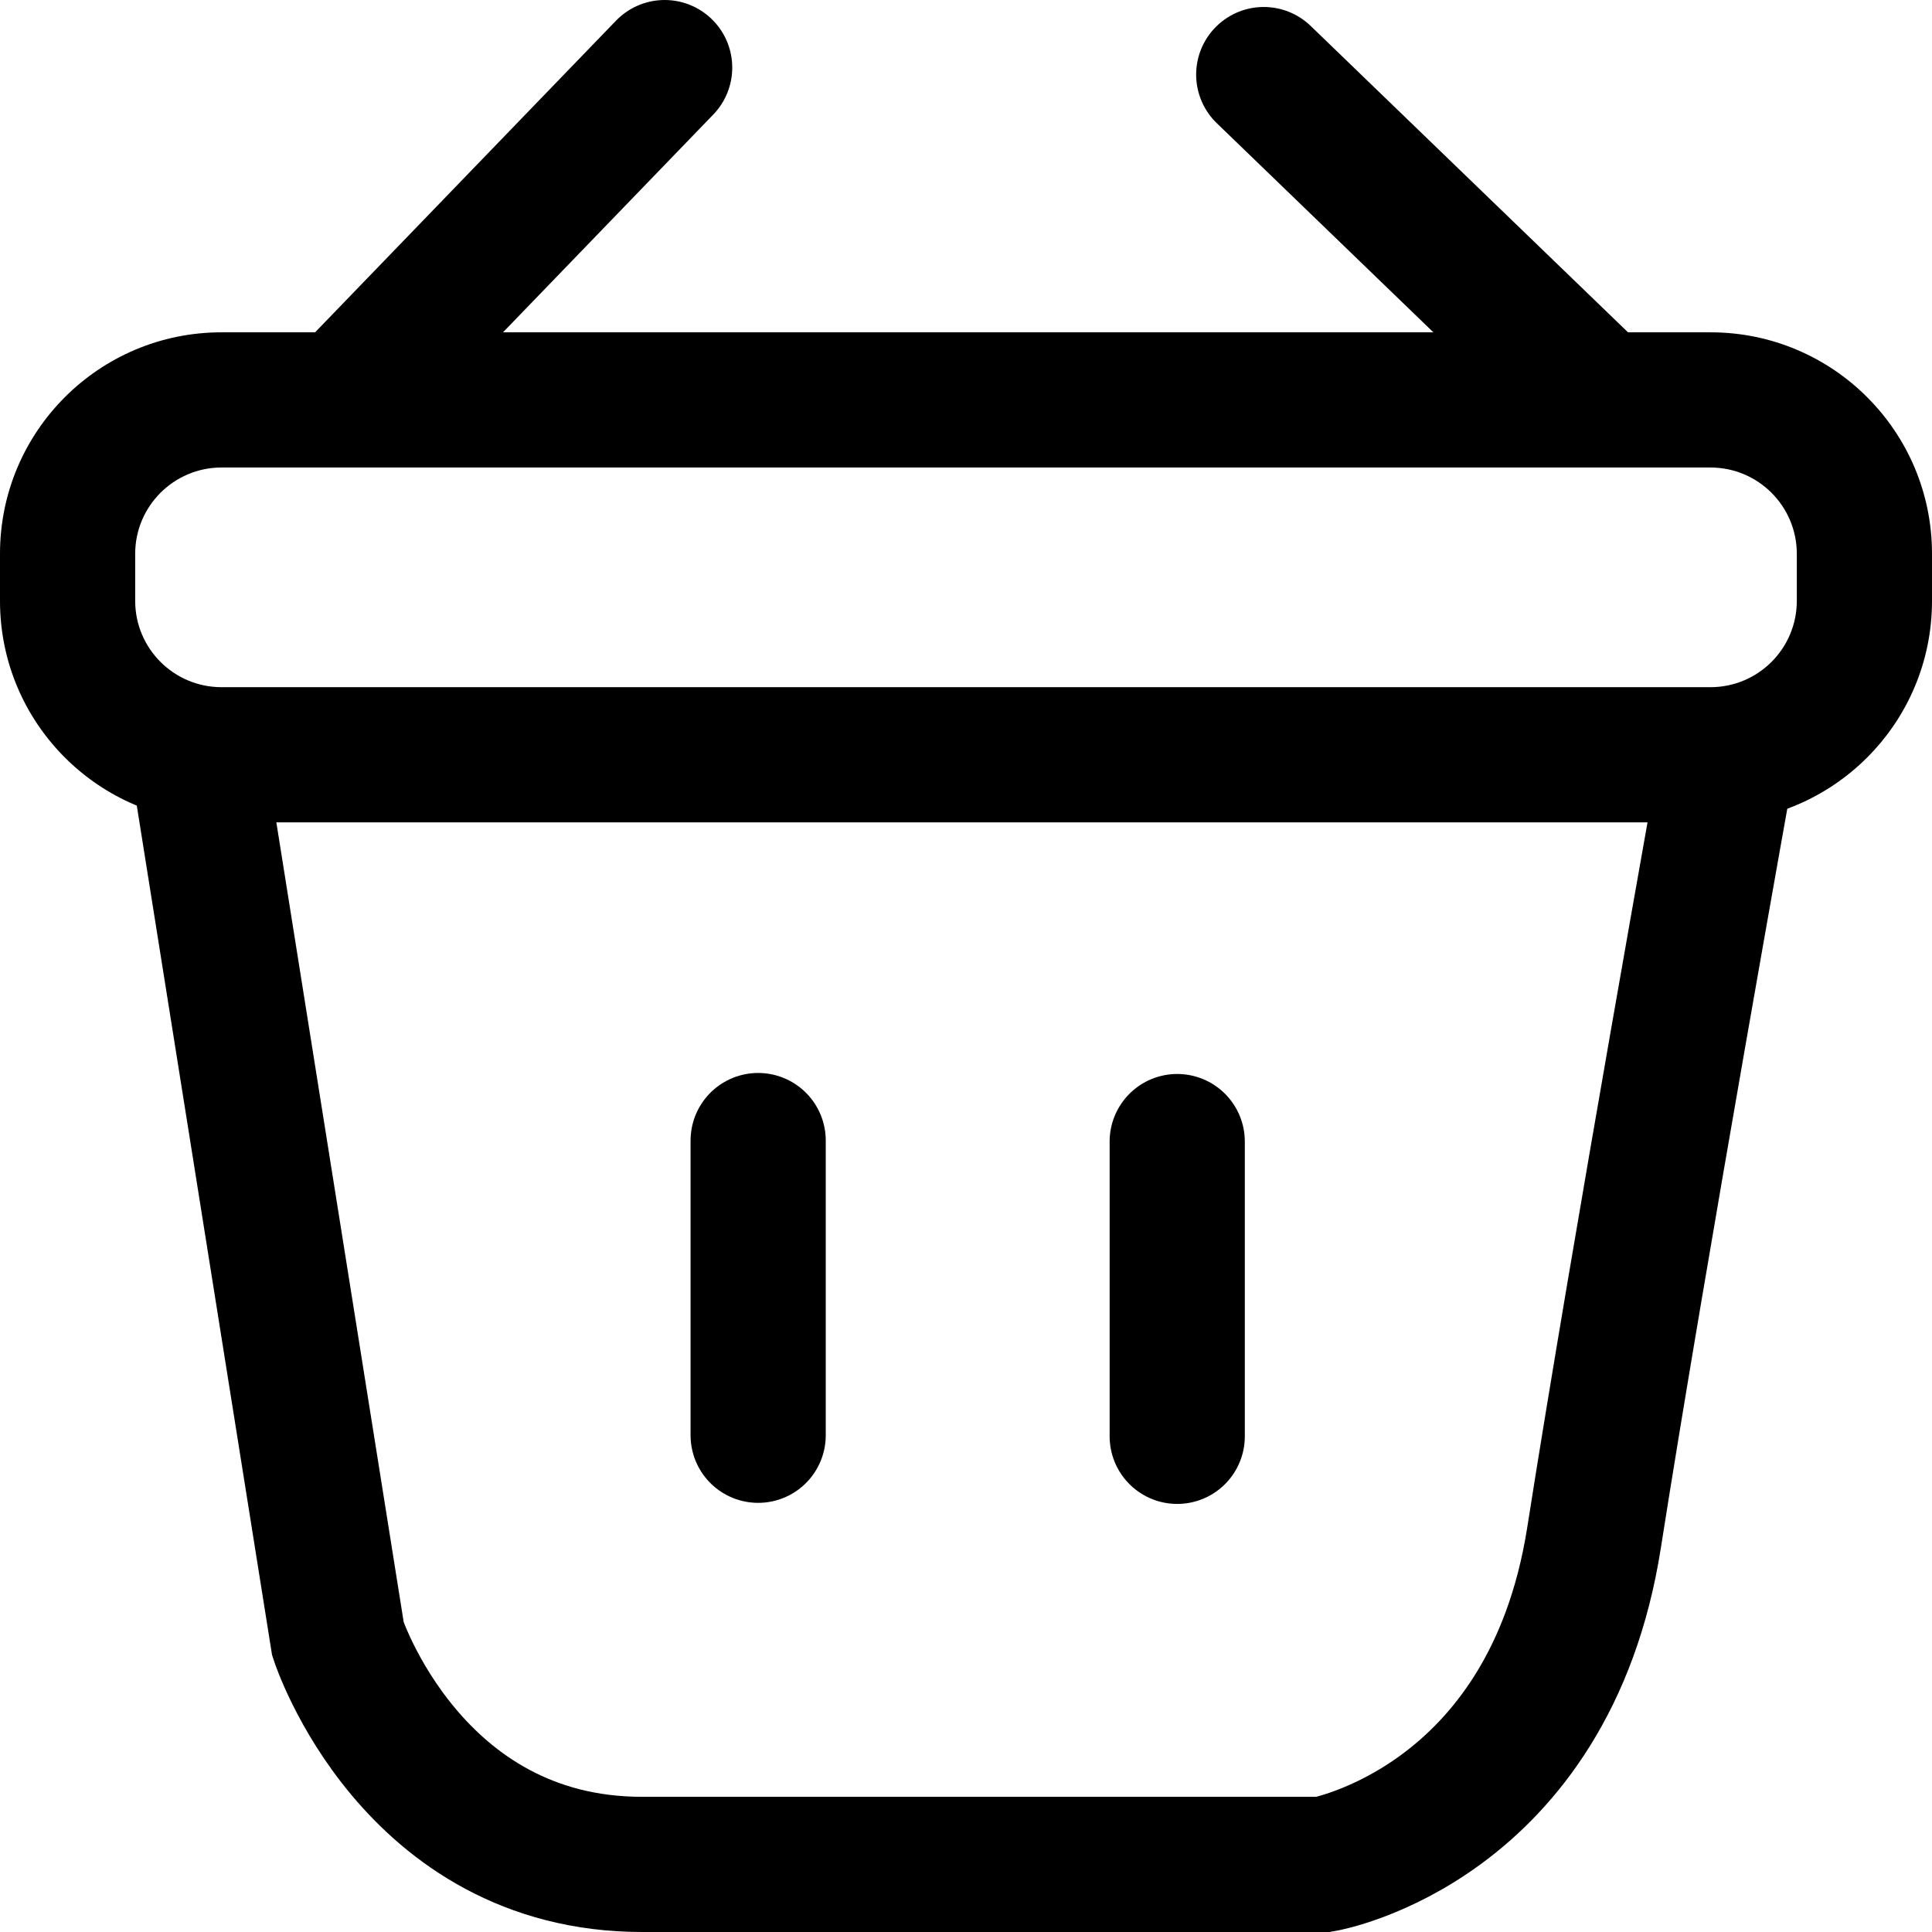
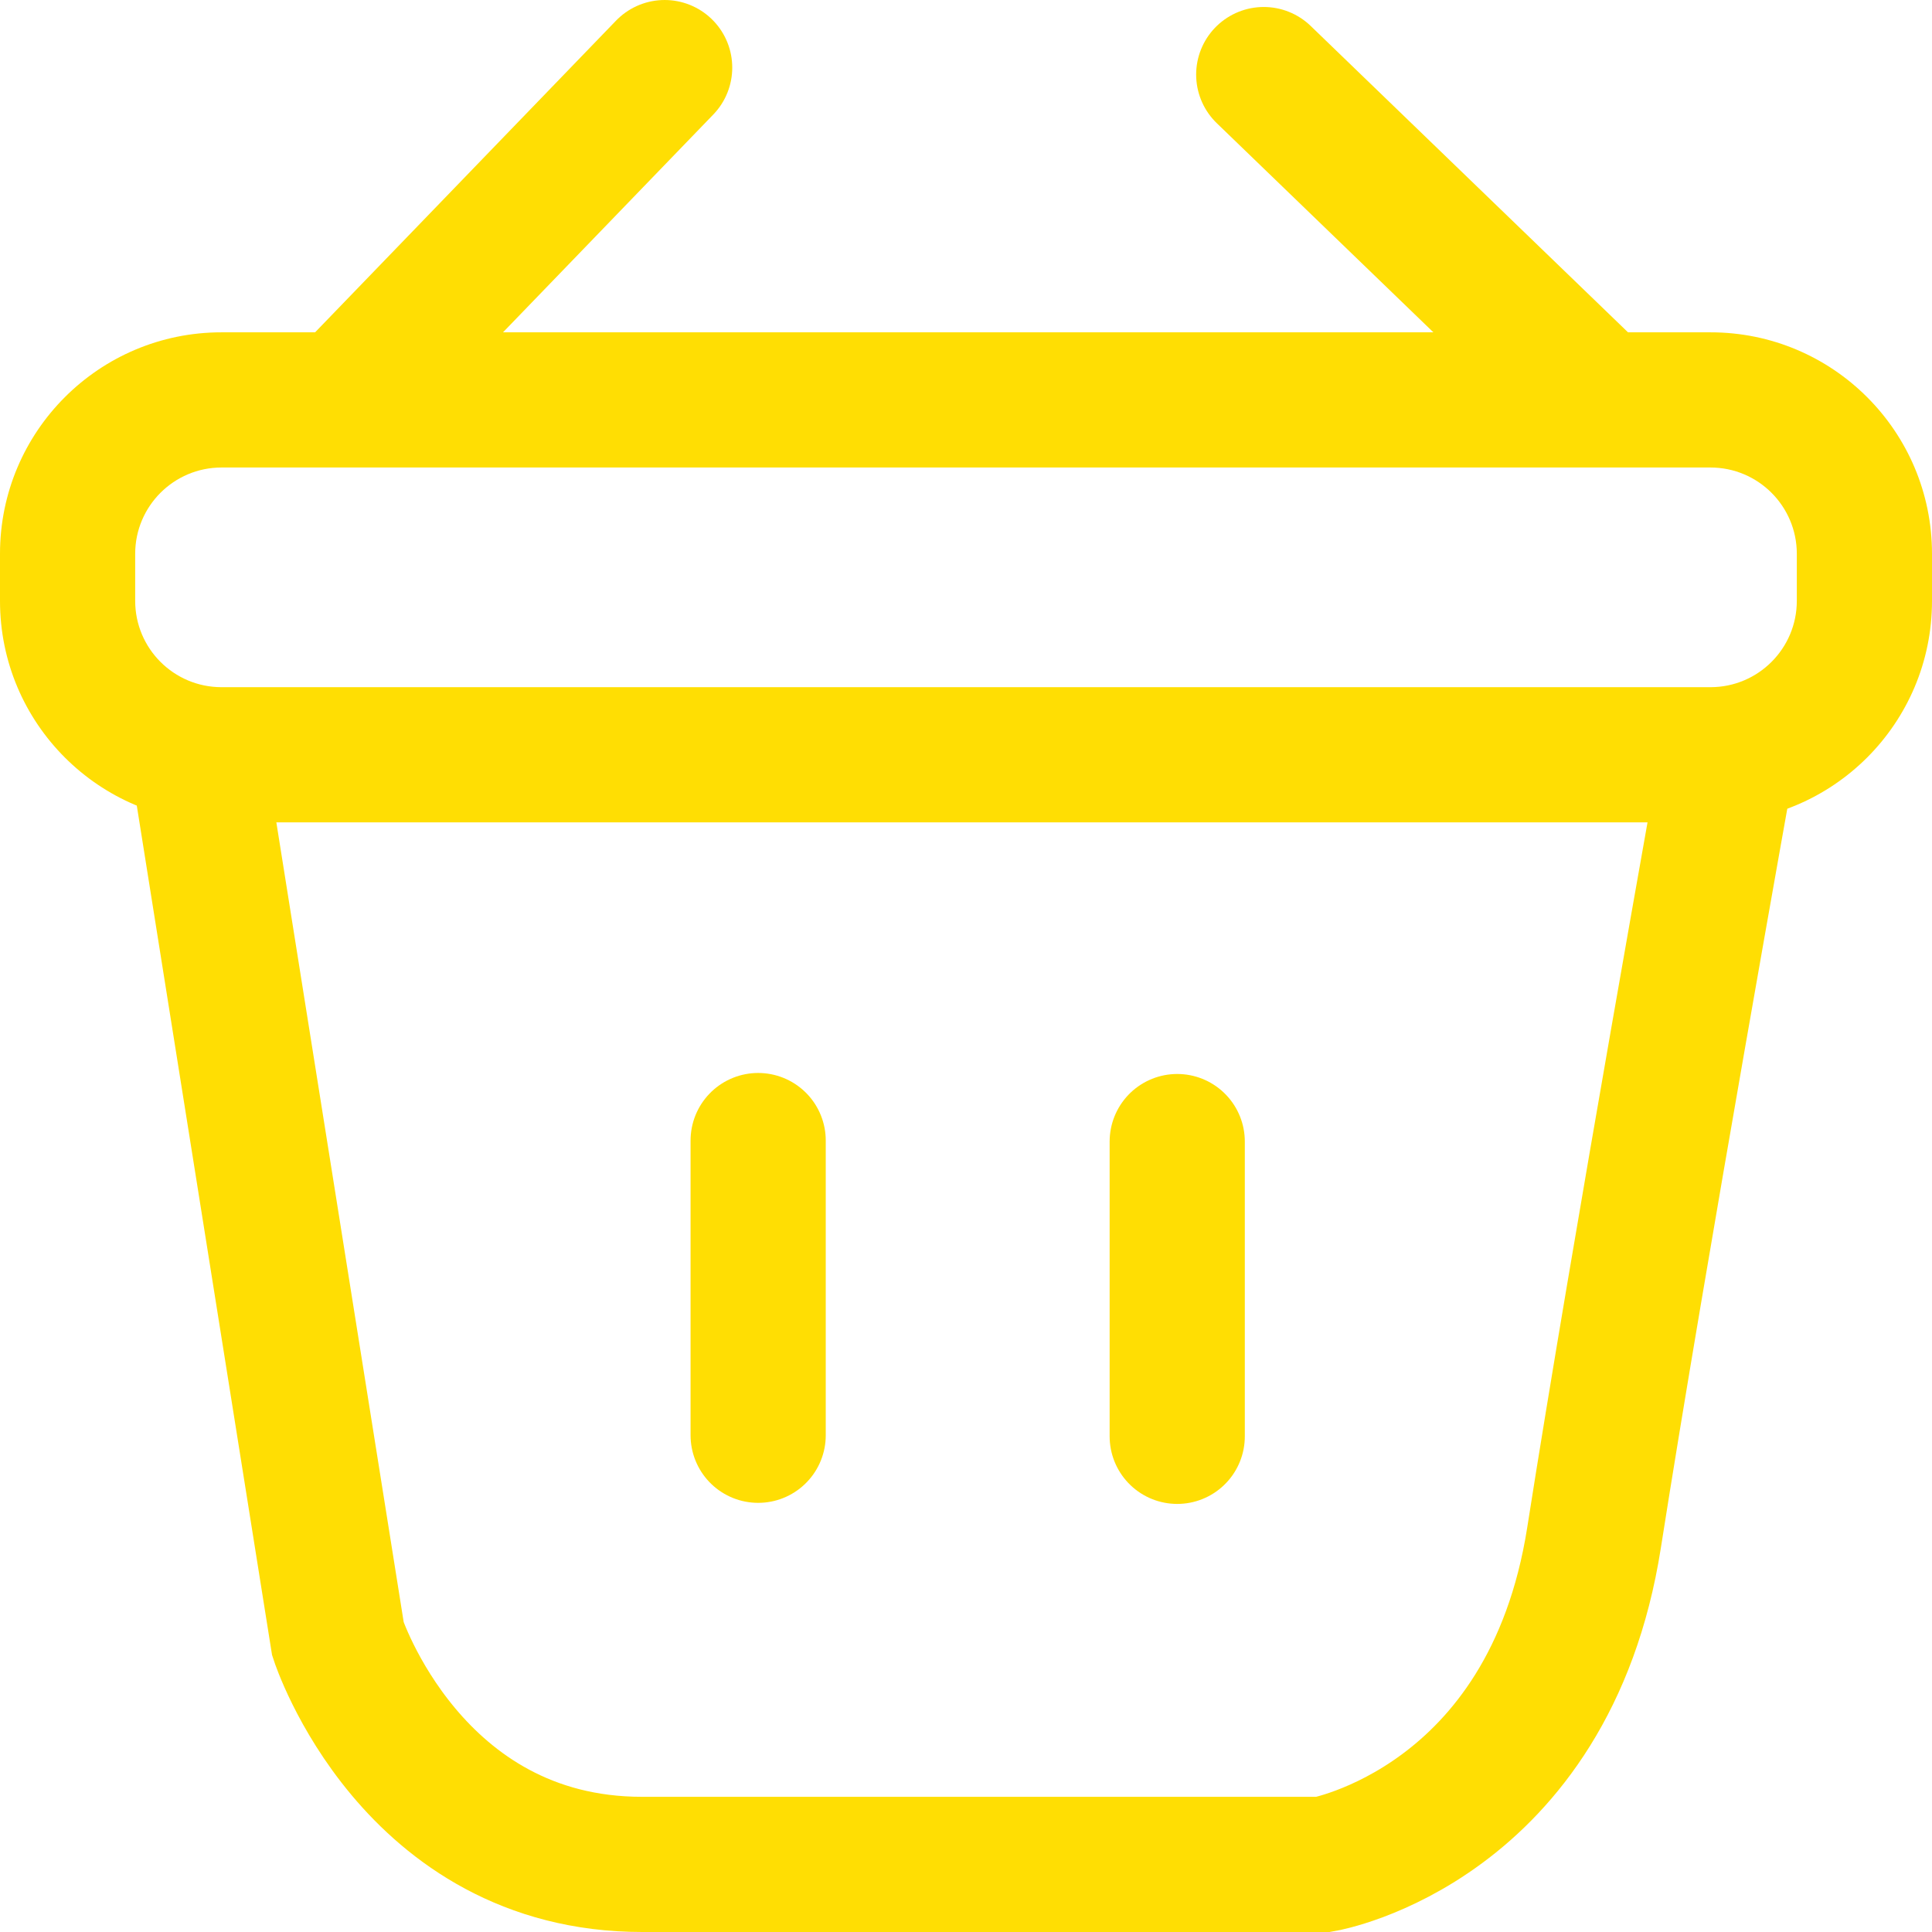
- <svg xmlns="http://www.w3.org/2000/svg" viewBox="0 0 343 343">
+ <svg xmlns="http://www.w3.org/2000/svg" viewBox="0 0 343 343" fill="#ffde03">
  <defs>
-     <style>.cls-1,.cls-2{fill:none;stroke-linecap:round;stroke-miterlimit:10;stroke-width:24px;}.cls-1{stroke:aqua;}.cls-2{stroke:#000;}</style>
+     <style>.cls-1,.cls-2{fill:none;stroke-linecap:round;stroke-miterlimit:10;stroke-width:24px;}.cls-1{stroke:#ffde03;}.cls-2{stroke:#ffde03;}</style>
  </defs>
  <g id="Calque_3" data-name="Calque 3">
    <path d="M337.68,105A15.33,15.33,0,0,1,353,120.32v8.36A15.33,15.33,0,0,1,337.68,144H73.32A15.33,15.33,0,0,1,58,128.68v-8.36A15.33,15.33,0,0,1,73.32,105H337.68m0-24H73.32A39.31,39.31,0,0,0,34,120.32v8.36A39.31,39.31,0,0,0,73.32,168H337.68A39.31,39.31,0,0,0,377,128.68v-8.36A39.31,39.31,0,0,0,337.68,81Z" transform="translate(-34 -22)" />
    <path class="cls-1" d="M169,282.3" transform="translate(-34 -22)" />
    <path class="cls-1" d="M169,222" transform="translate(-34 -22)" />
  </g>
  <g id="Calque_4" data-name="Calque 4">
    <line class="cls-2" x1="209" y1="255" x2="209" y2="202.67" />
    <line class="cls-2" x1="134.6" y1="254.81" x2="134.6" y2="202.49" />
  </g>
  <g id="Calque_5" data-name="Calque 5">
    <path class="cls-2" d="M69,156,94,313s13,40,54,40H269s40-7,48-58,23.83-139,23.83-139" transform="translate(-34 -22)" />
  </g>
  <g id="Calque_6" data-name="Calque 6">
    <line class="cls-2" x1="118" y1="12" x2="62" y2="70" />
    <line class="cls-2" x1="282.36" y1="69.24" x2="224.36" y2="13.24" />
  </g>
</svg>
